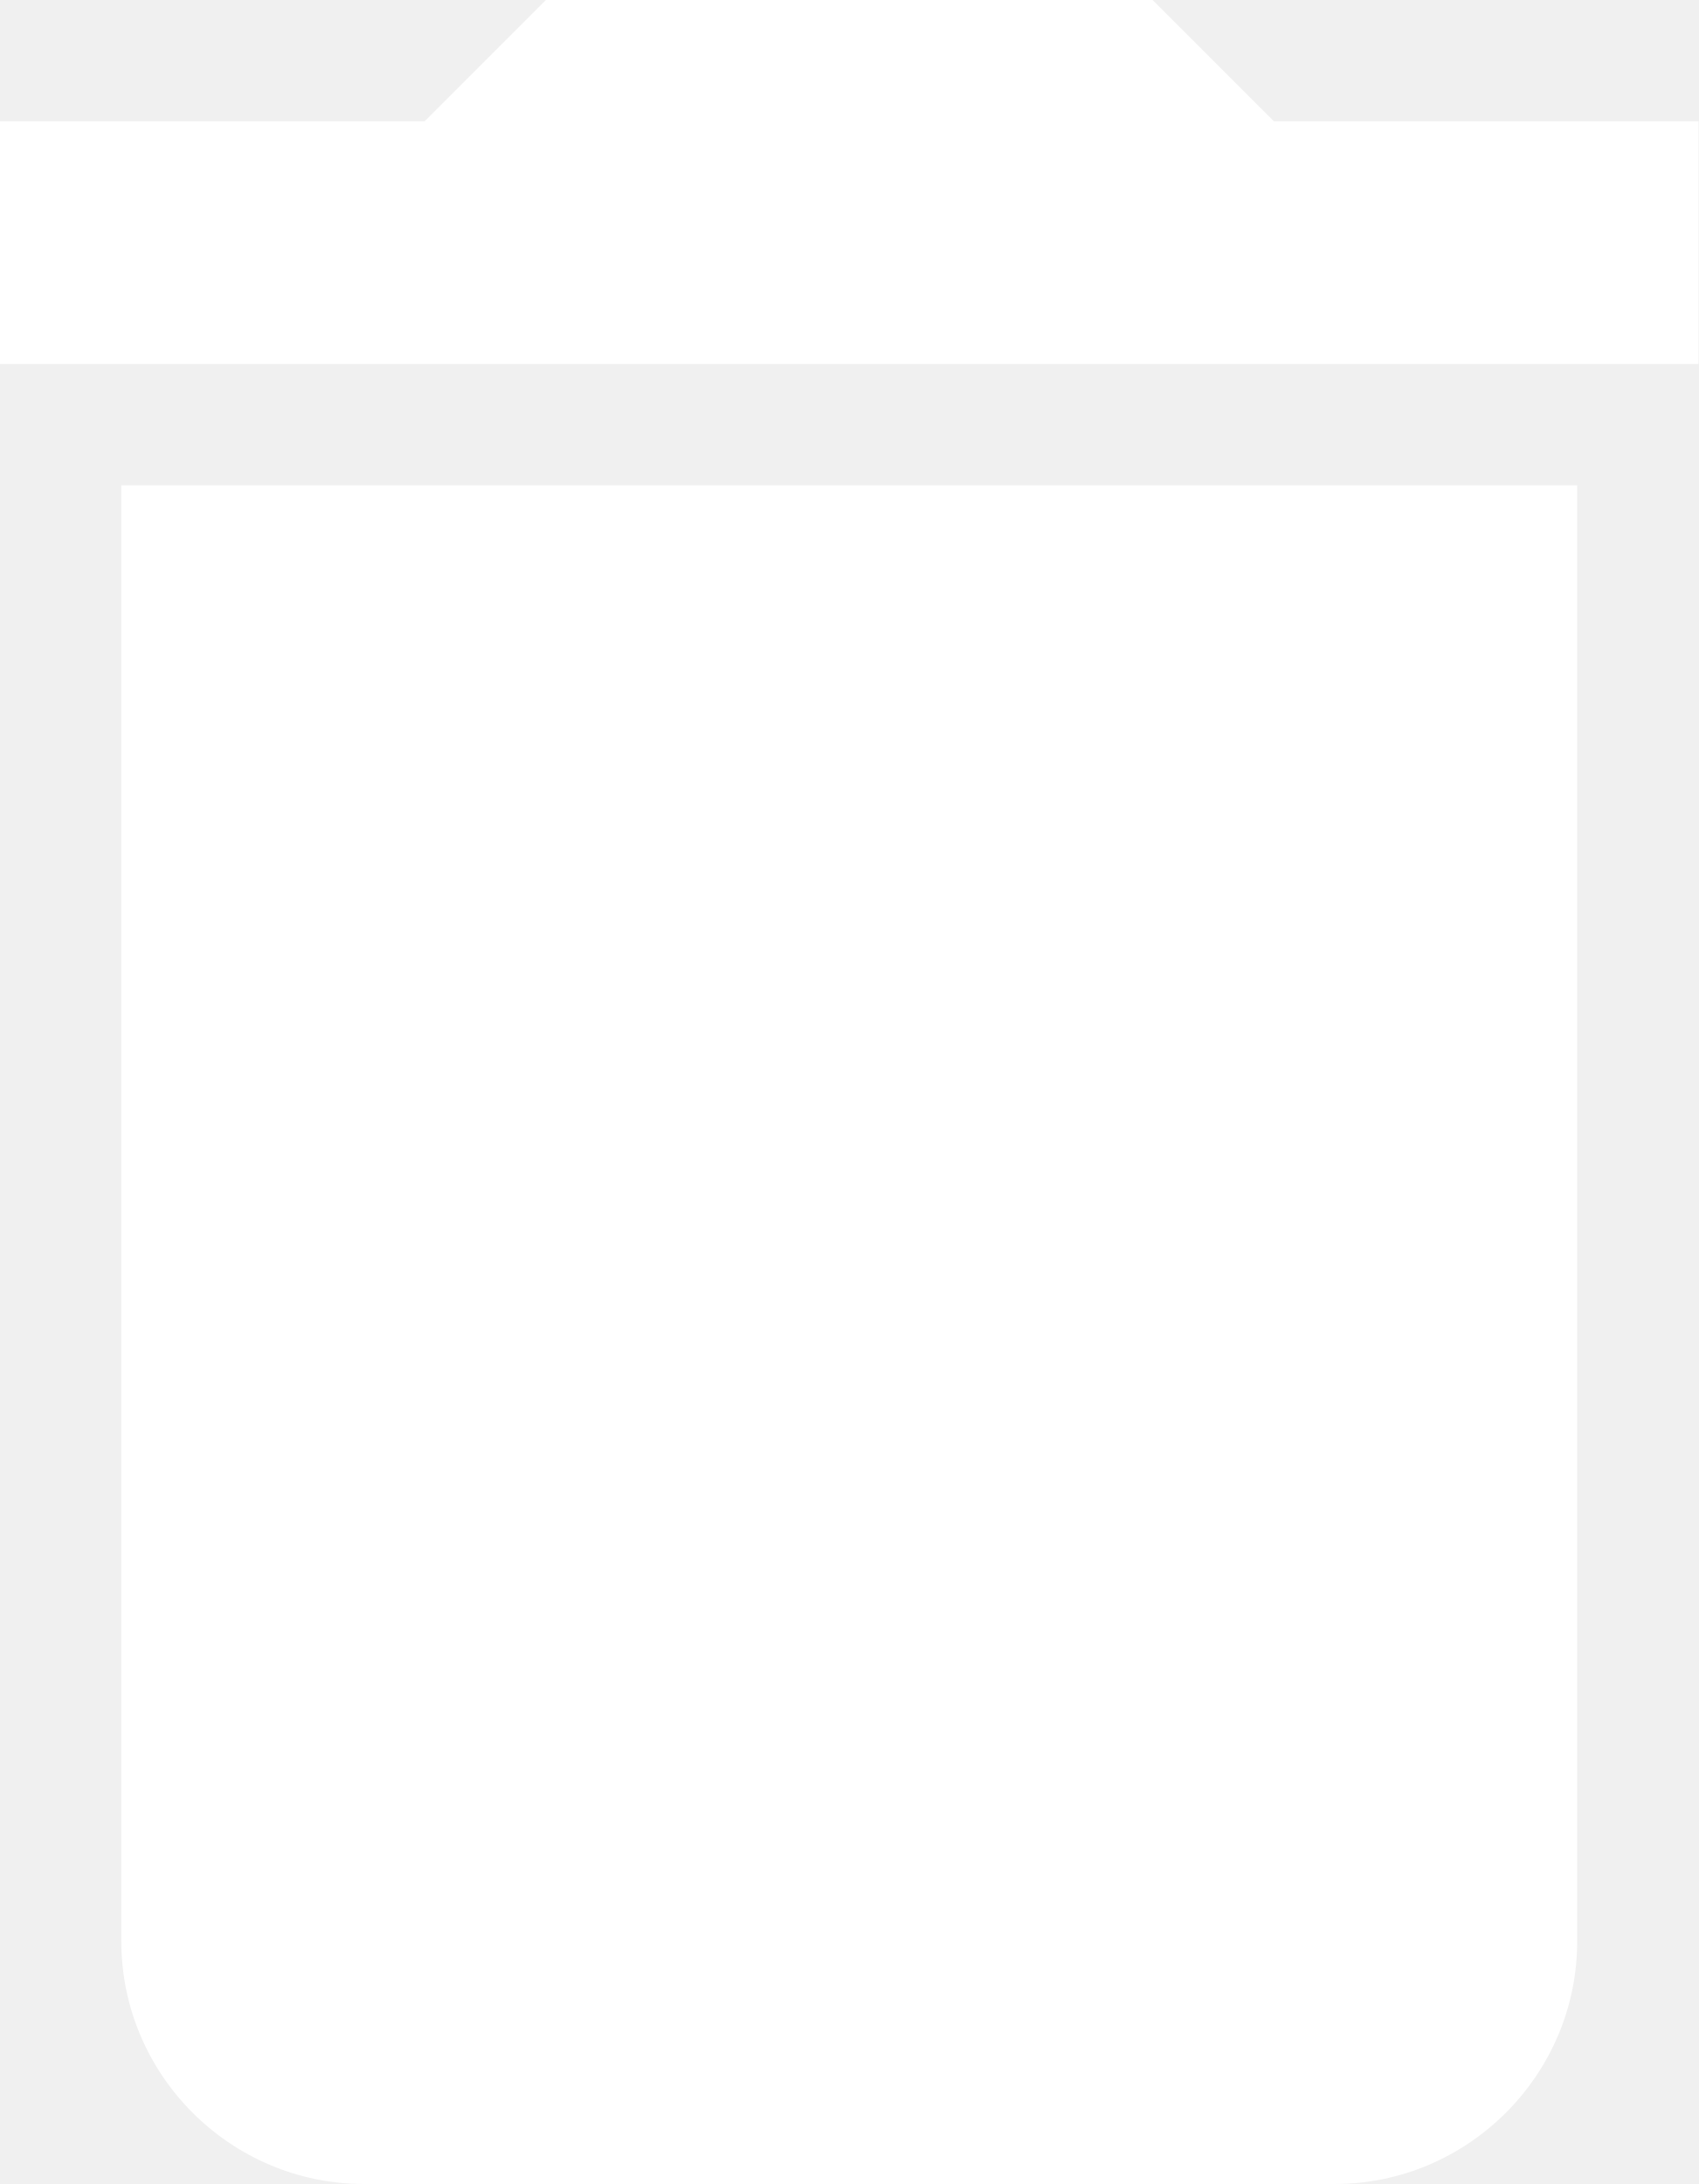
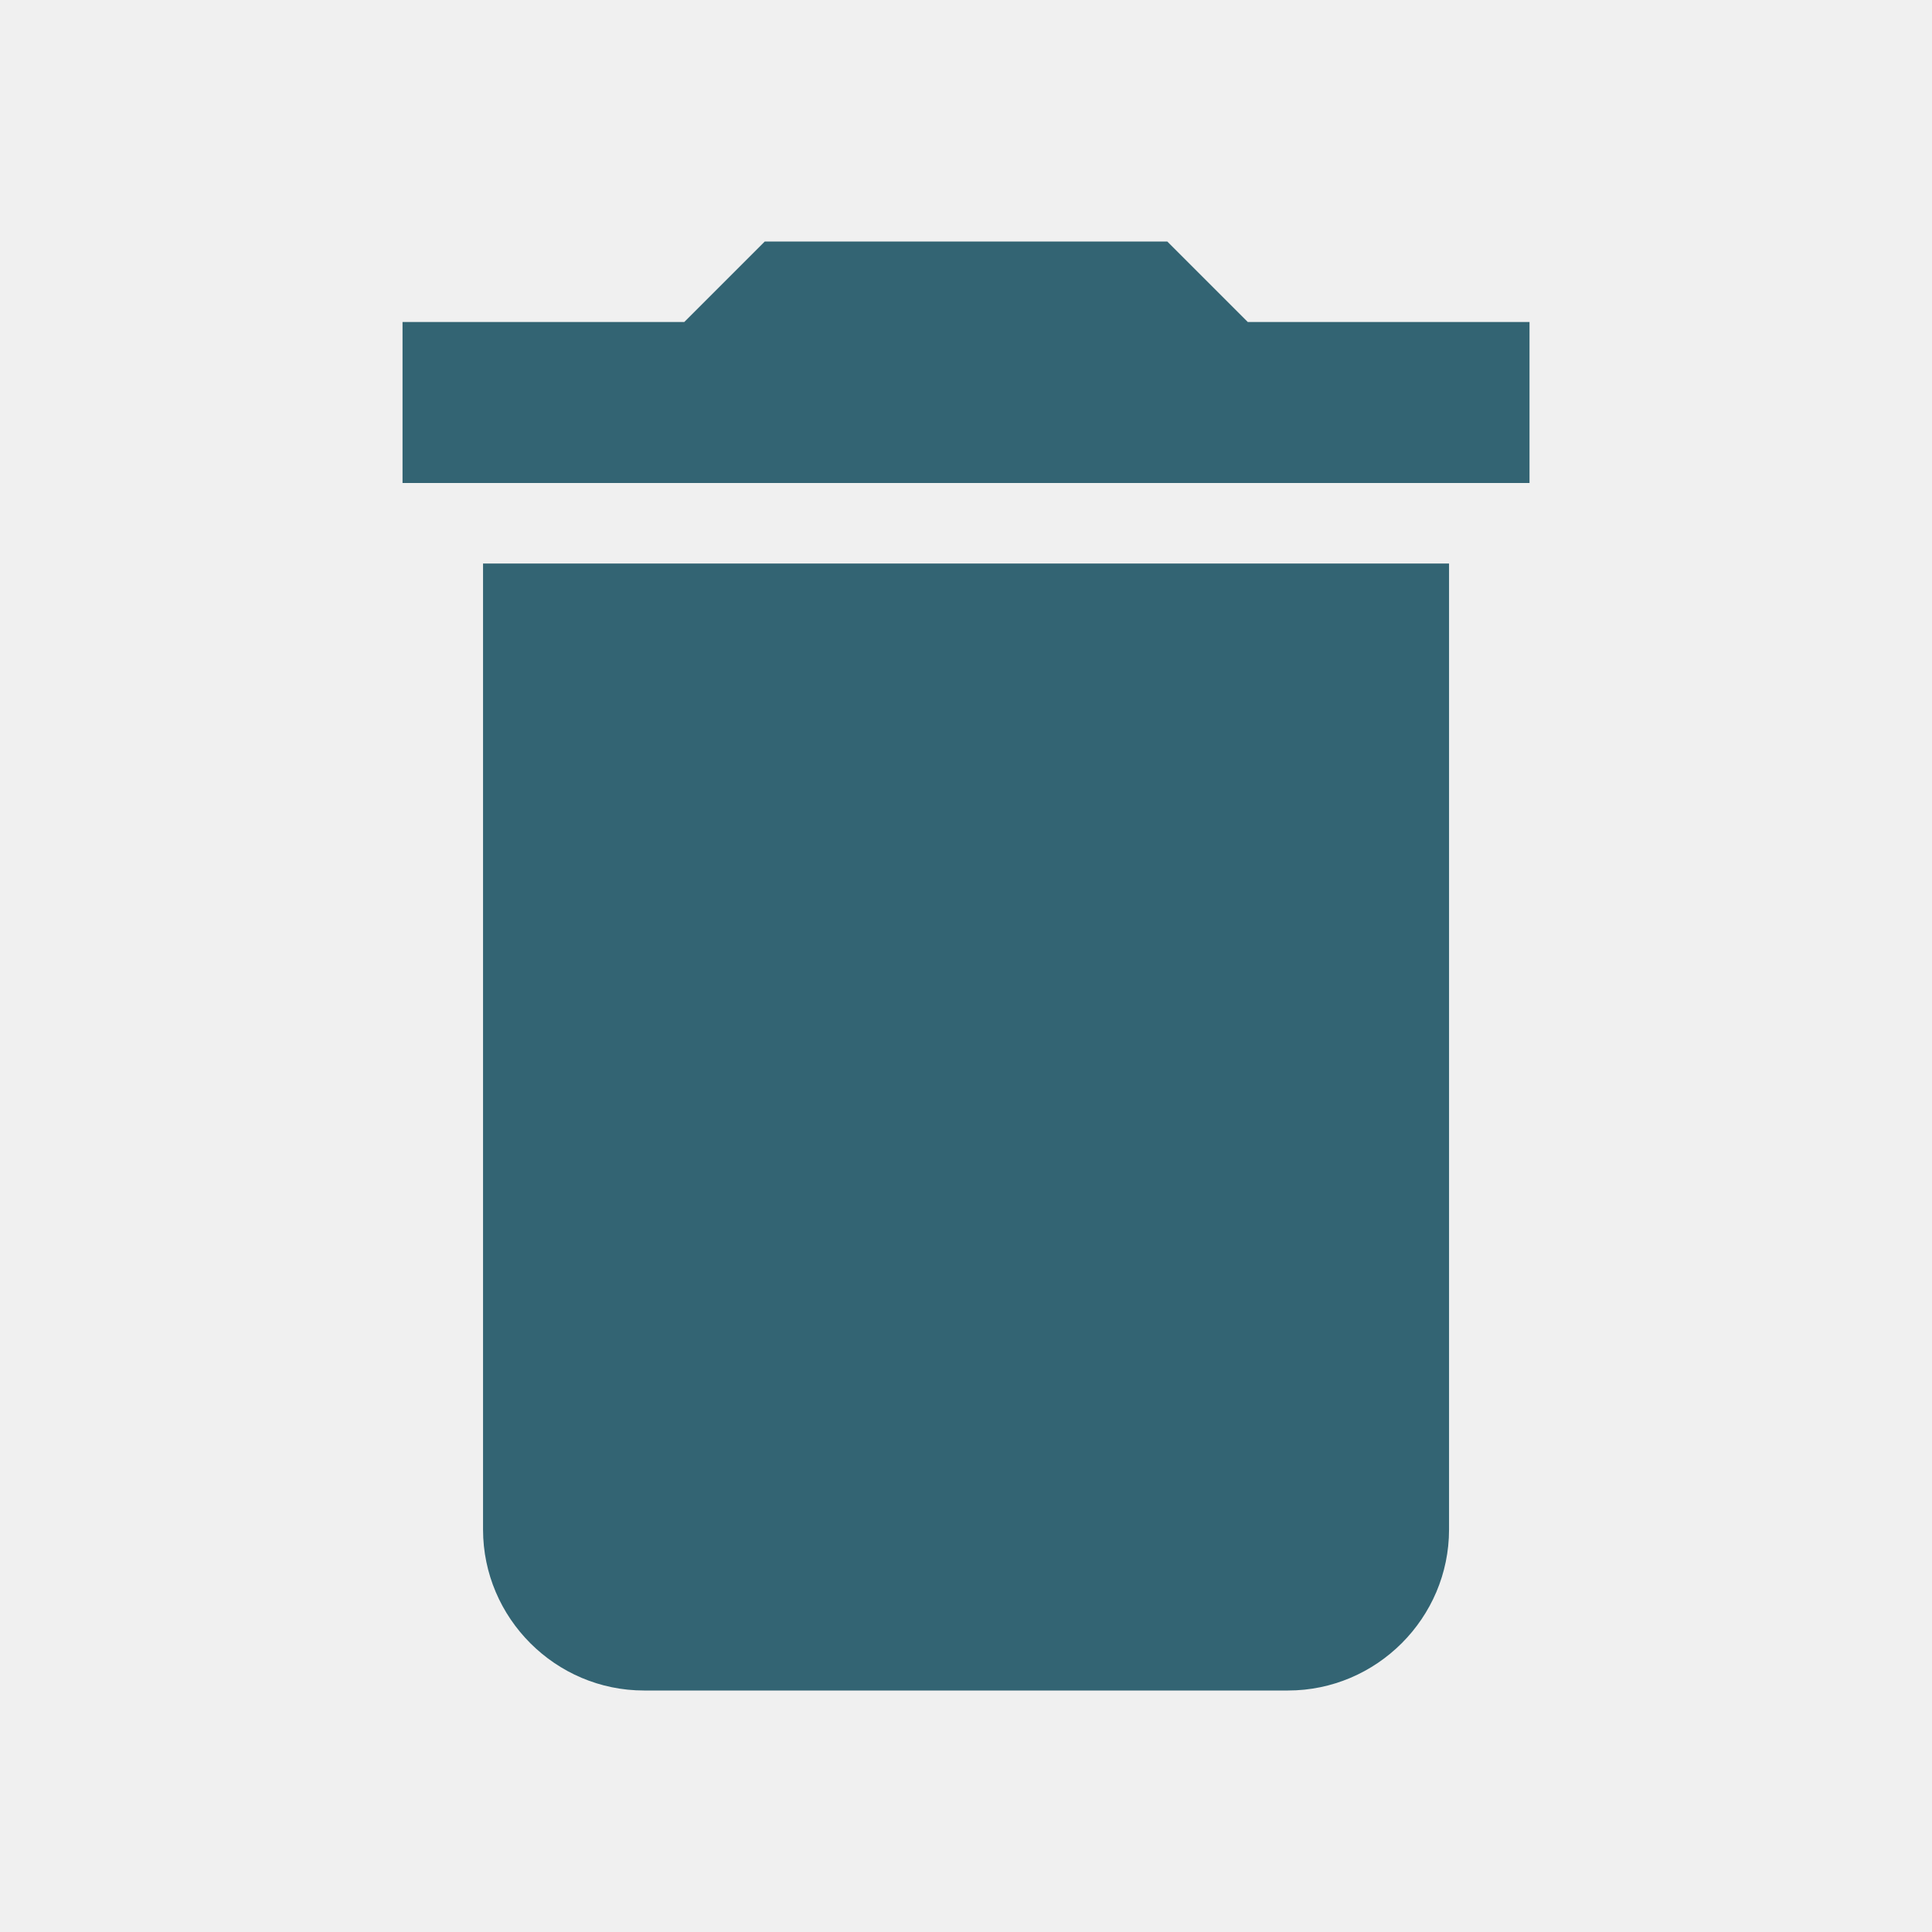
- <svg xmlns="http://www.w3.org/2000/svg" width="14" height="18" viewBox="0 0 14 18" fill="none">
-   <path d="M1 16C1 17.1 1.9 18 3 18H11C12.1 18 13 17.1 13 16V4H1V16ZM14 1H10.5L9.5 0H4.5L3.5 1H0V3H14V1Z" fill="white" />
+ <svg xmlns="http://www.w3.org/2000/svg" width="46" height="46" viewBox="0 0 46 46" fill="none">
+   <path d="M36.417 7.667H29.709L27.792 5.75H18.209L16.292 7.667H9.584V11.5H36.417V7.667ZM11.501 13.417V36.417C11.501 38.525 13.226 40.25 15.334 40.25H30.667C32.776 40.25 34.501 38.525 34.501 36.417V13.417H11.501Z" fill="#336473" />
</svg>
